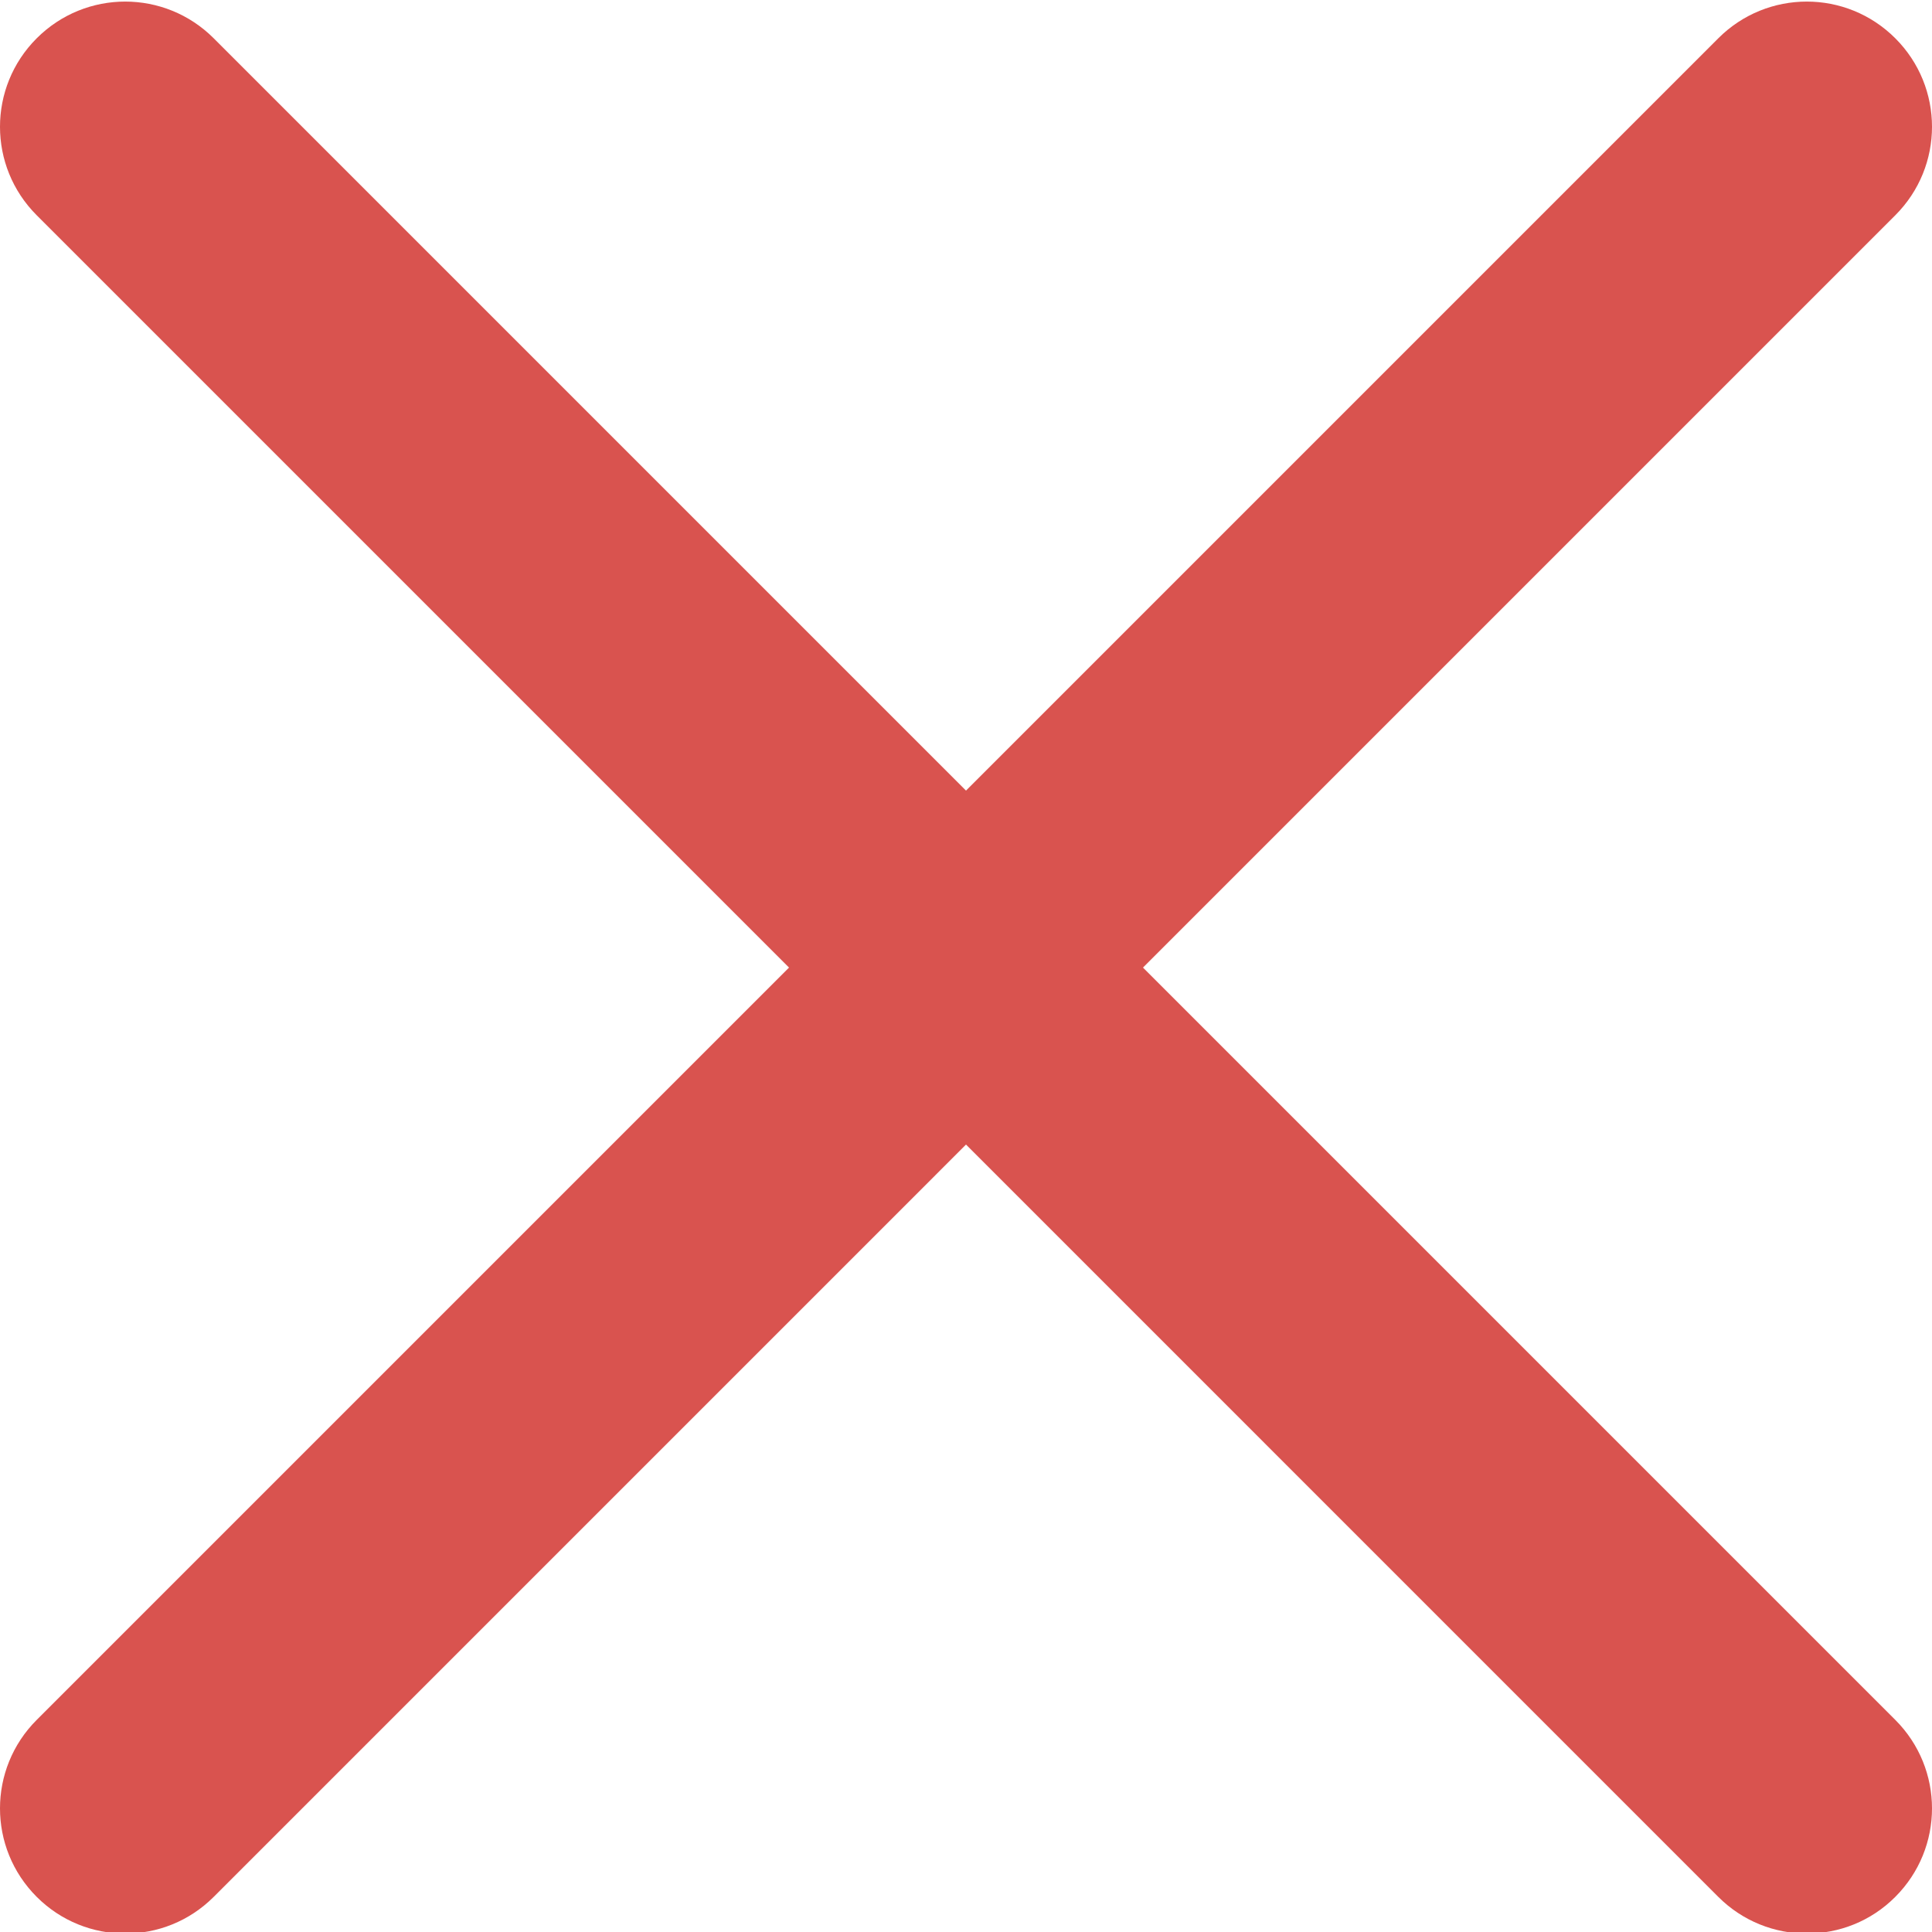
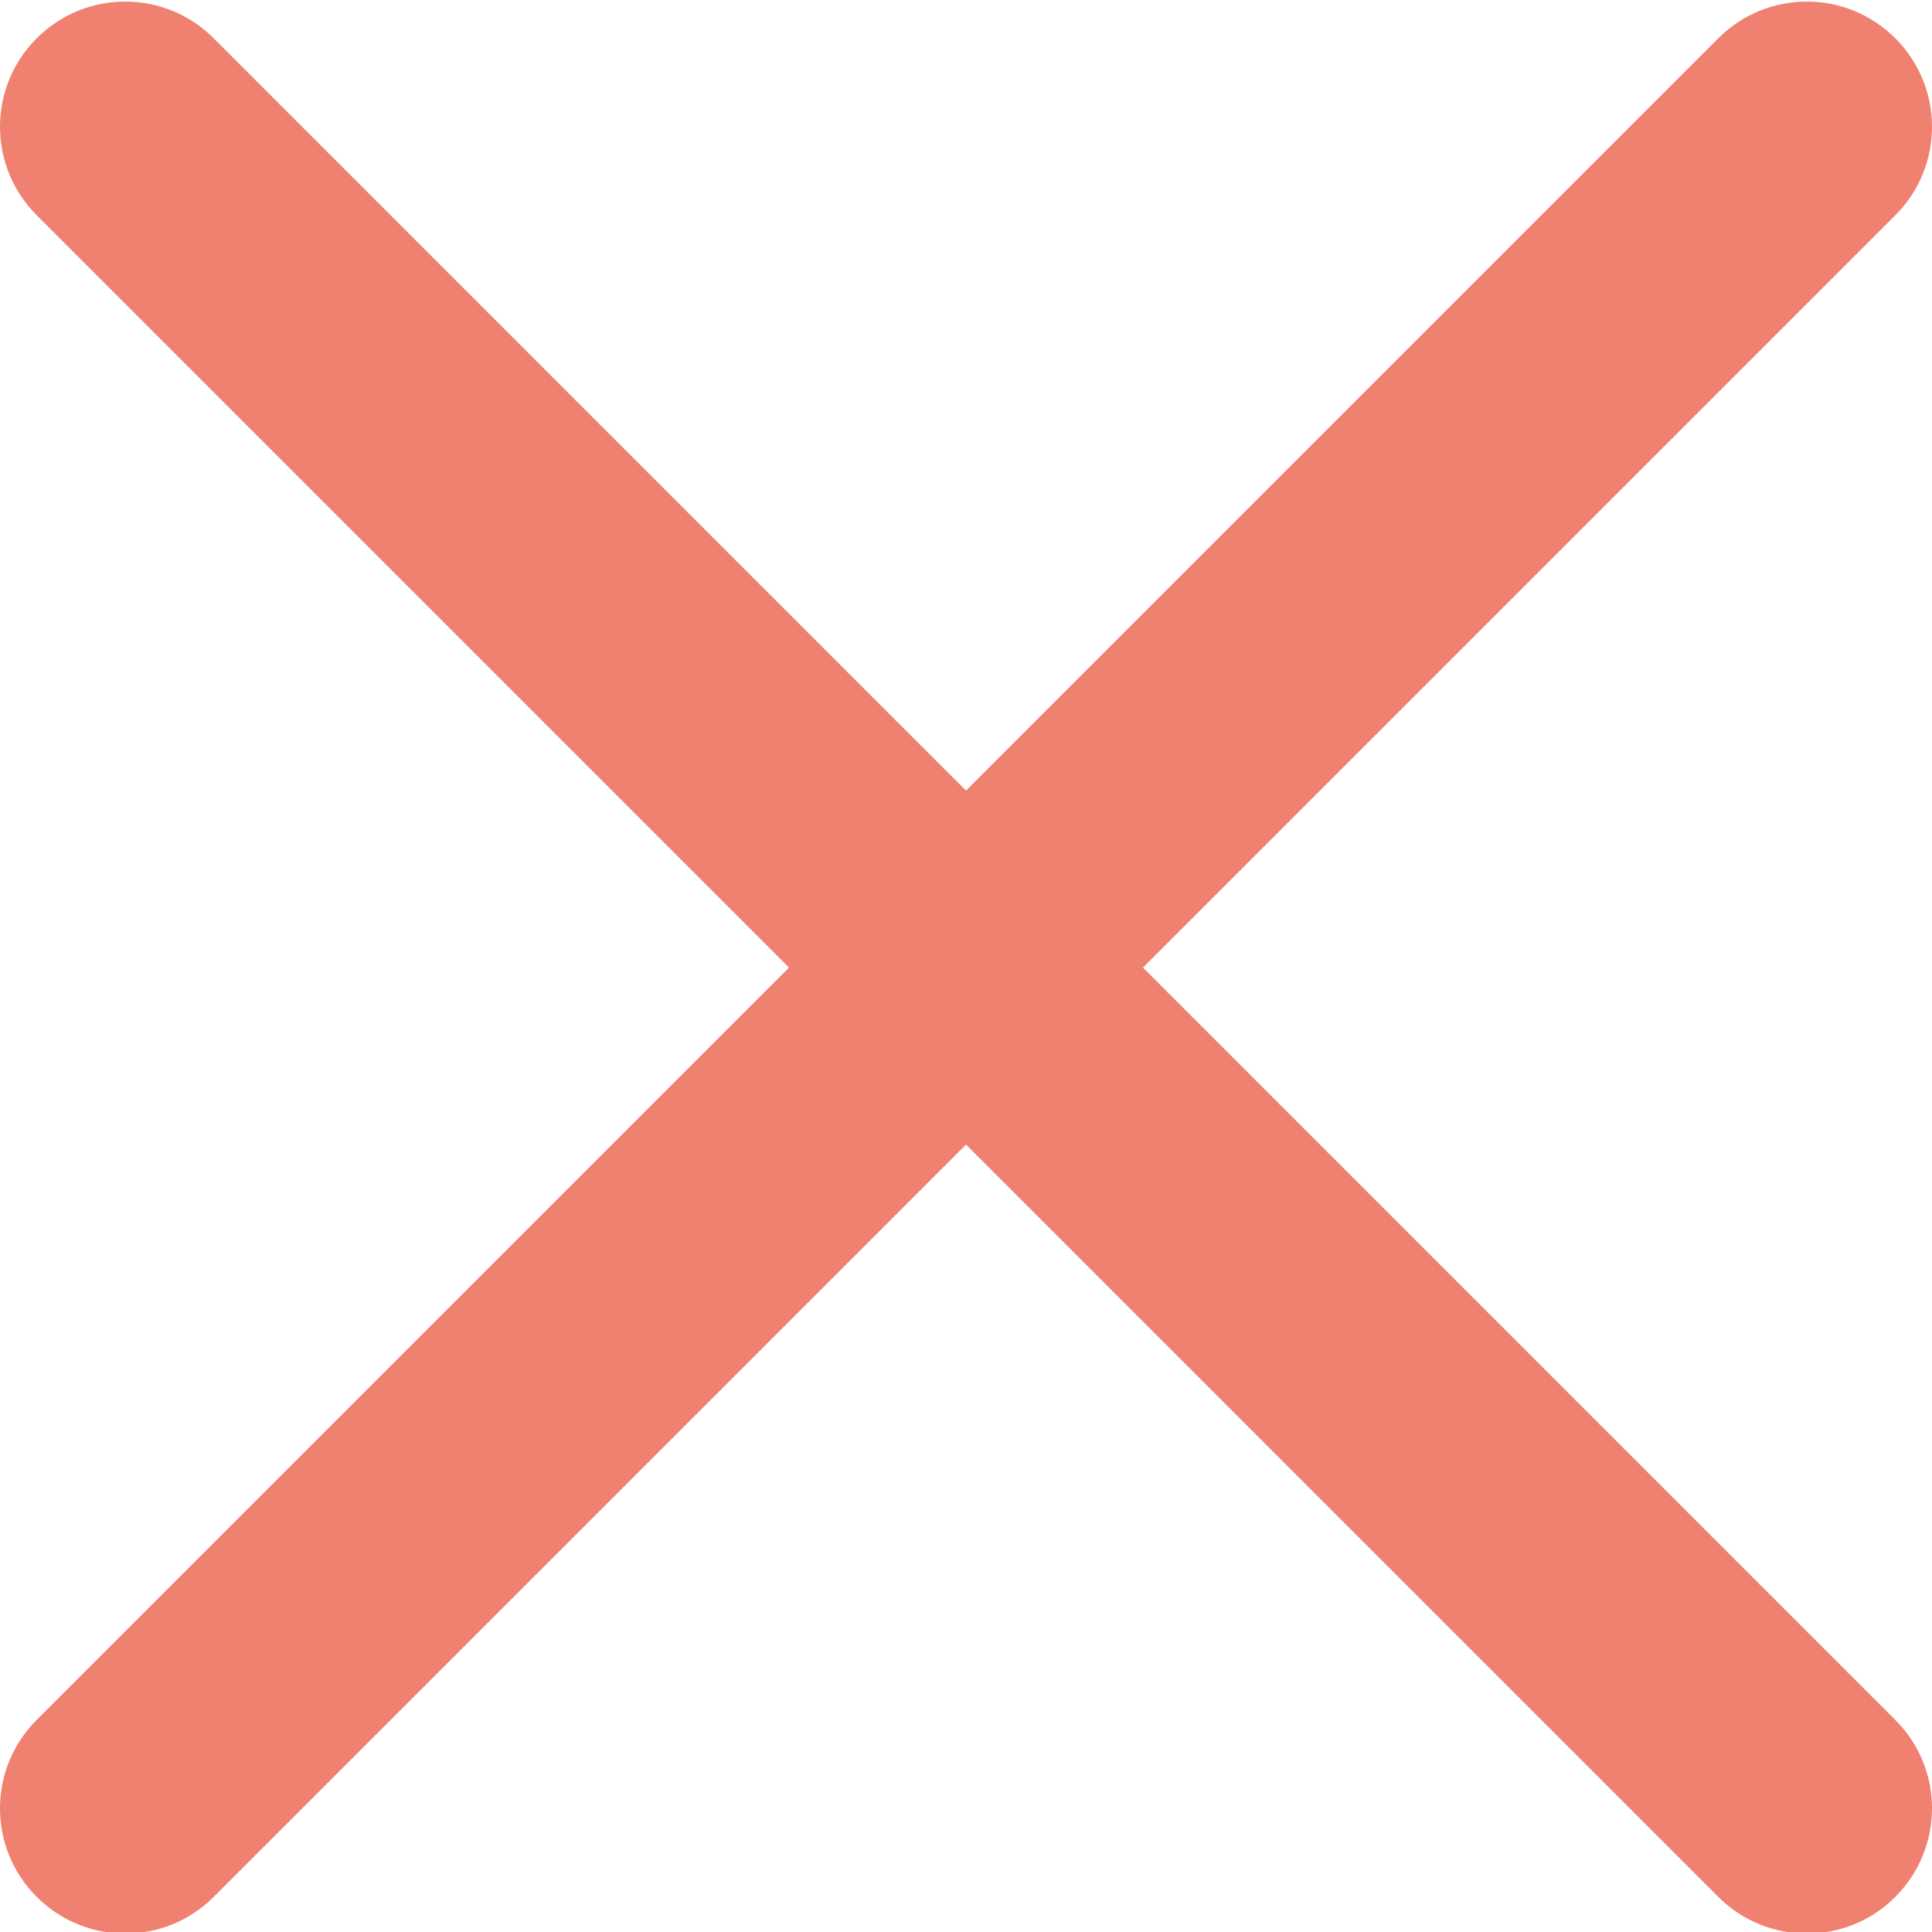
<svg xmlns="http://www.w3.org/2000/svg" version="1.1" width="512" height="512" x="0" y="0" viewBox="0 0 329.269 329" style="enable-background:new 0 0 512 512" xml:space="preserve" class="">
  <g>
    <g fill="#f44336">
-       <path d="m21.34 329.398c-5.461 0-10.926-2.09-15.082-6.25-8.344-8.34-8.344-21.824 0-30.164l286.59-286.594c8.34-8.34 21.824-8.34 30.164 0 8.344 8.34 8.344 21.824 0 30.164l-286.59 286.594c-4.184 4.18-9.621 6.25-15.082 6.25zm0 0" fill="#d9534f" data-original="#f44336" style="" class="" />
-       <path d="m307.93 329.398c-5.461 0-10.922-2.09-15.082-6.25l-286.59-286.594c-8.344-8.34-8.344-21.824 0-30.164 8.34-8.34 21.82-8.34 30.164 0l286.59 286.594c8.344 8.34 8.344 21.824 0 30.164-4.16 4.18-9.621 6.25-15.082 6.25zm0 0" fill="#d9534f" data-original="#f44336" style="" class="" />
+       <path d="m21.34 329.398c-5.461 0-10.926-2.09-15.082-6.25-8.344-8.34-8.344-21.824 0-30.164l286.59-286.594c8.34-8.34 21.824-8.34 30.164 0 8.344 8.34 8.344 21.824 0 30.164l-286.59 286.594c-4.184 4.18-9.621 6.25-15.082 6.25zm0 0" fill="#F08070" data-original="#f44336" style="" class="" />
+       <path d="m307.93 329.398c-5.461 0-10.922-2.09-15.082-6.25l-286.59-286.594c-8.344-8.34-8.344-21.824 0-30.164 8.34-8.34 21.82-8.34 30.164 0l286.59 286.594c8.344 8.34 8.344 21.824 0 30.164-4.16 4.18-9.621 6.25-15.082 6.25zm0 0" fill="#F08070" data-original="#f44336" style="" class="" />
    </g>
  </g>
</svg>
